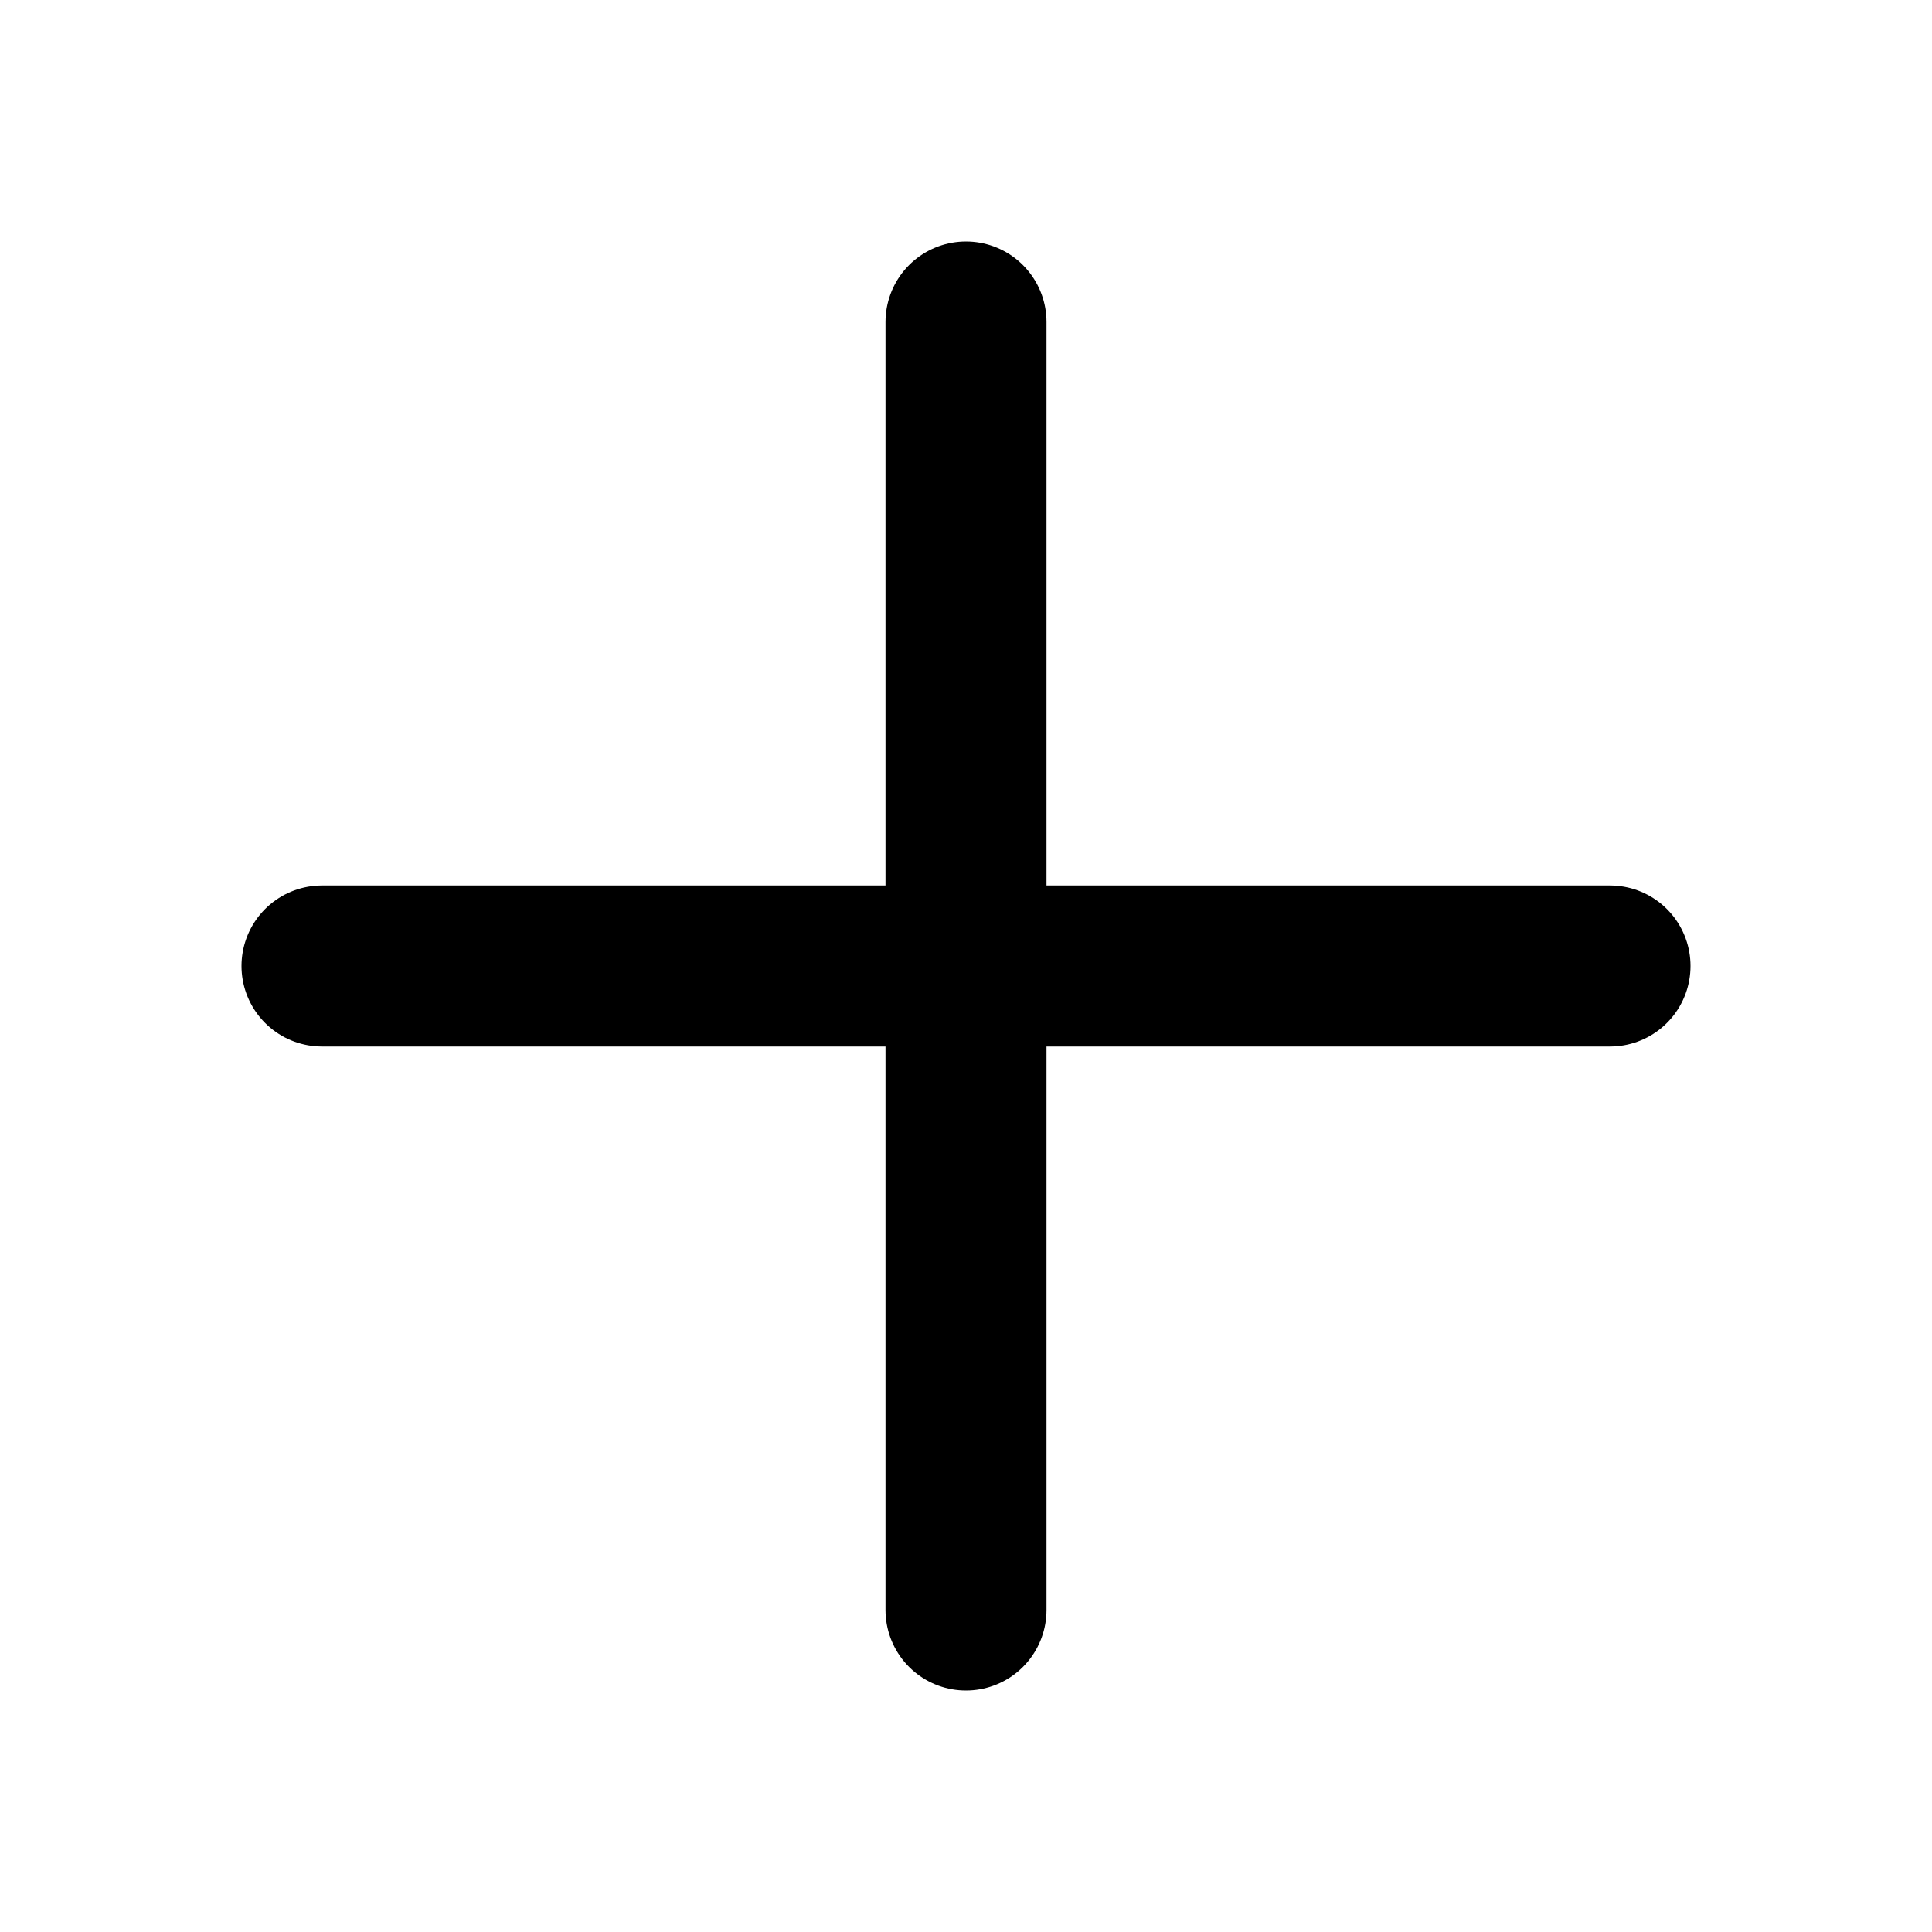
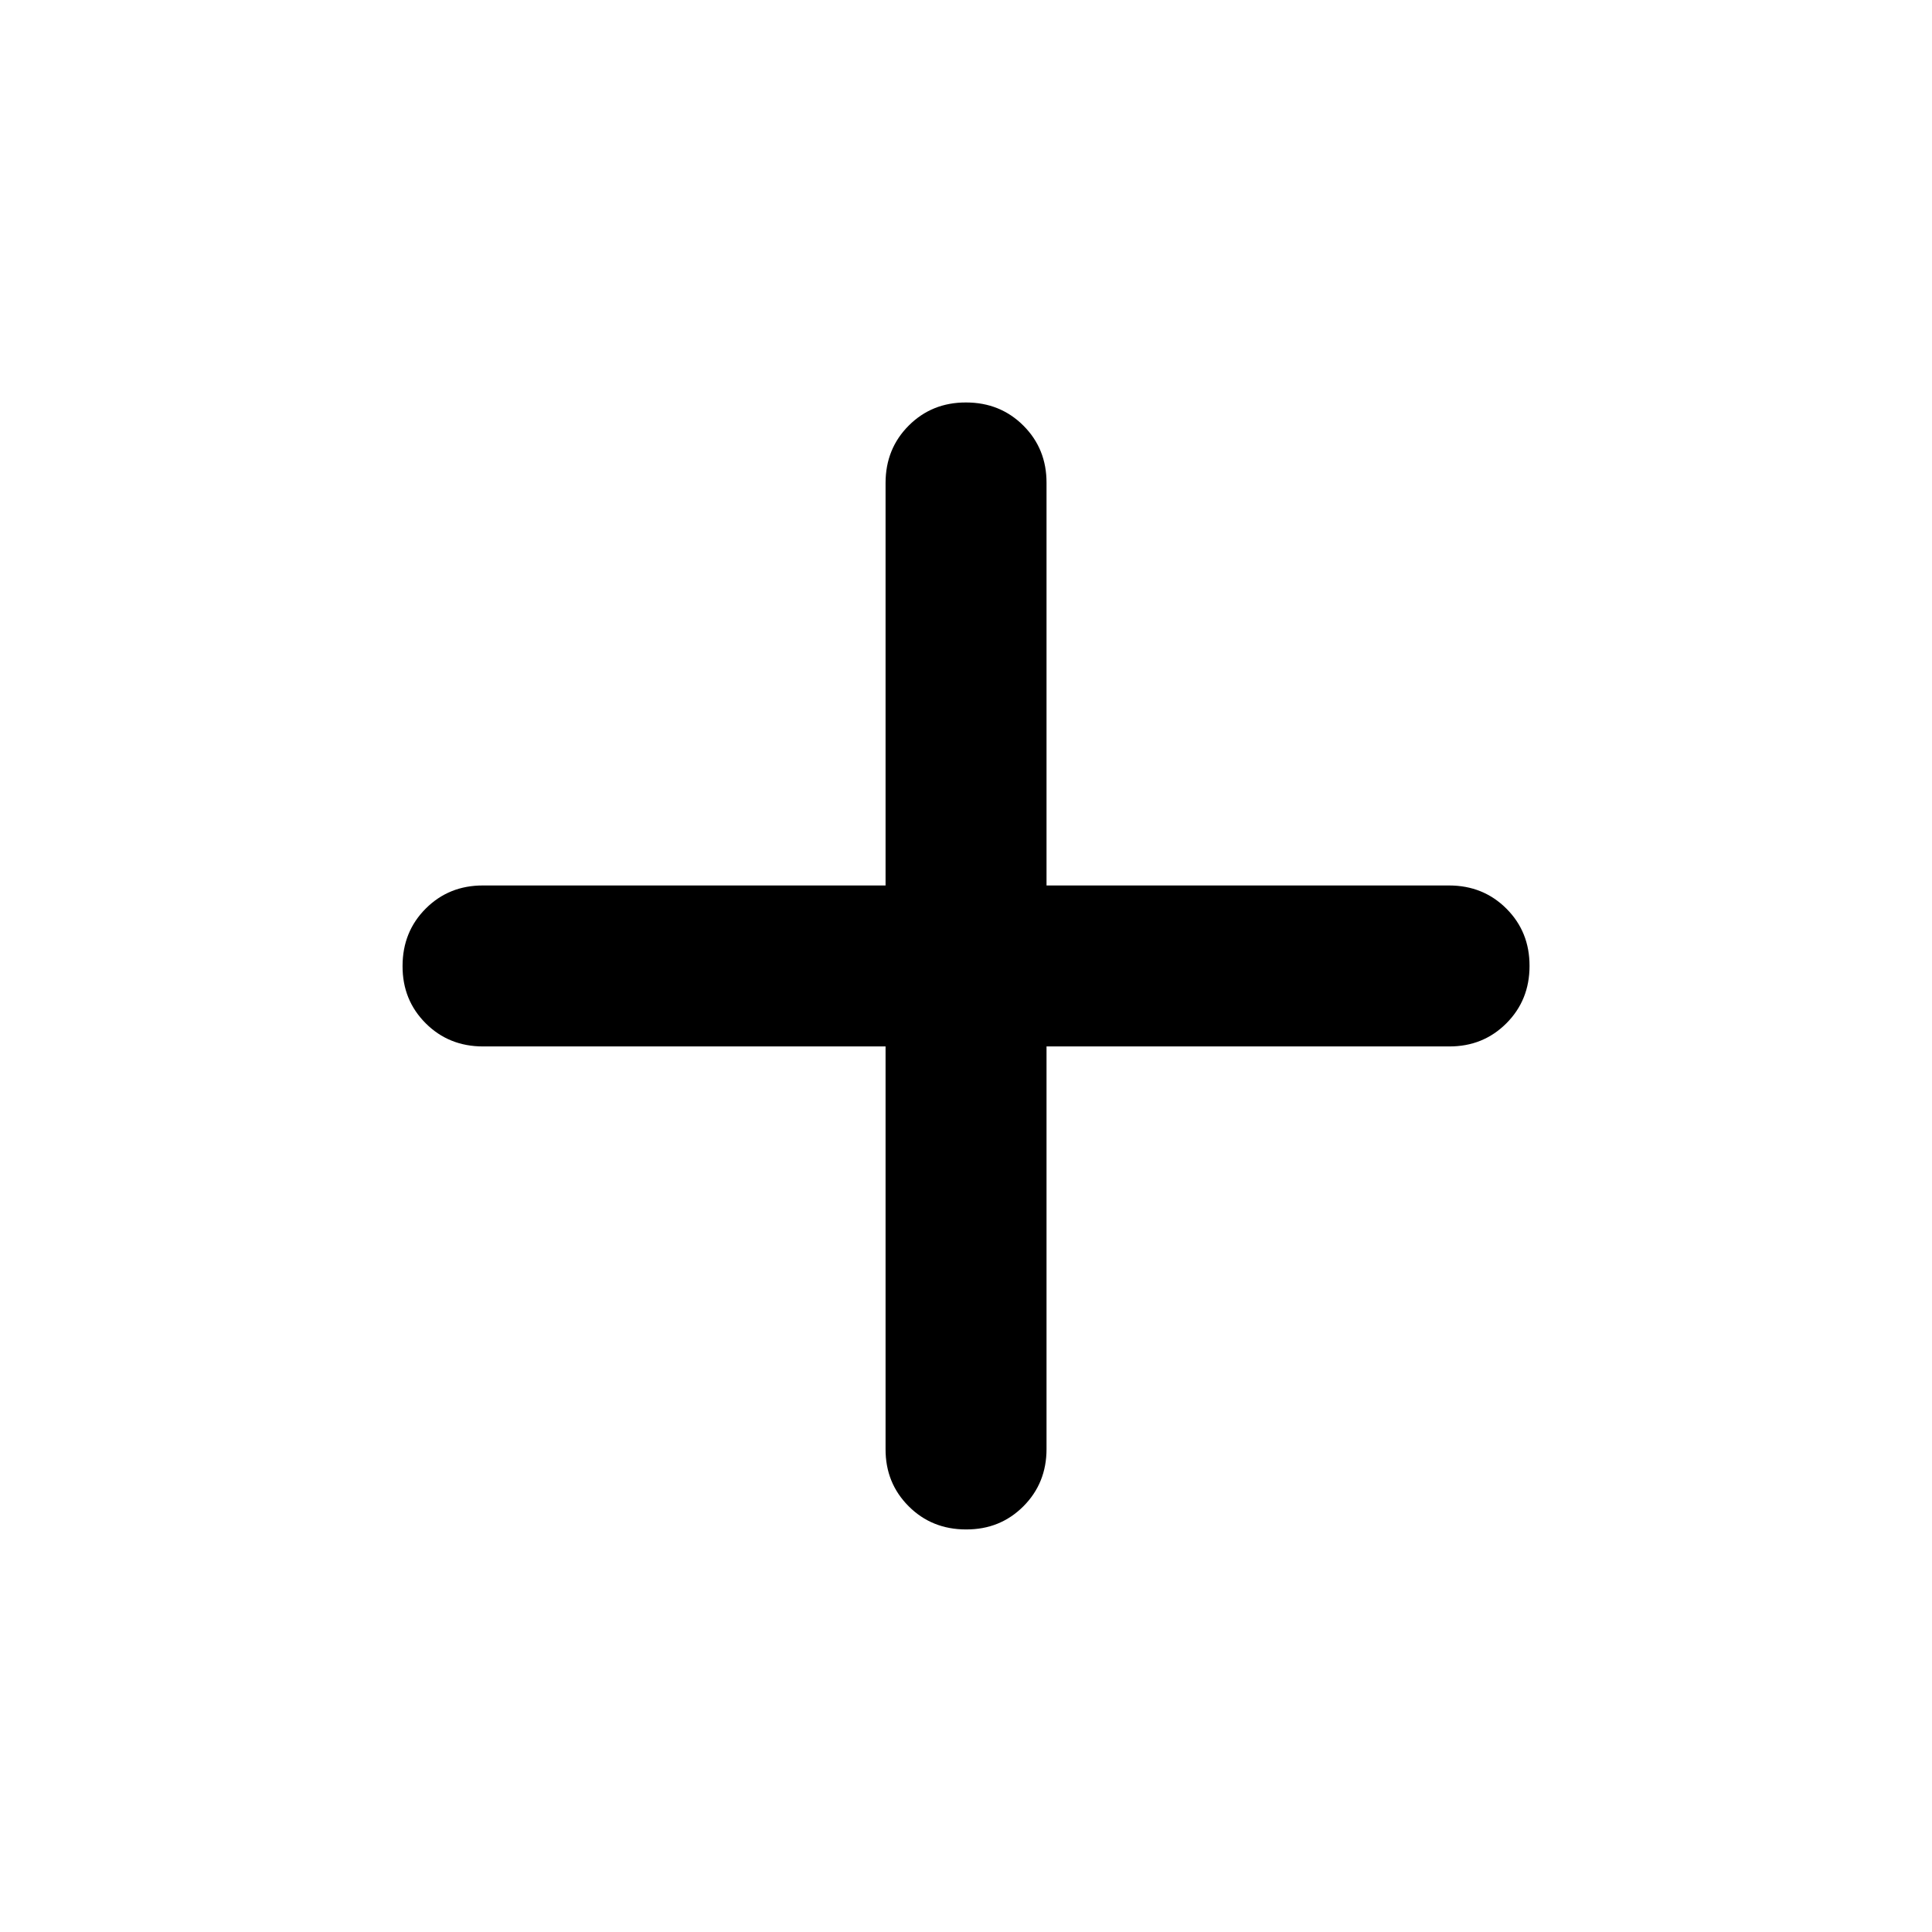
- <svg xmlns="http://www.w3.org/2000/svg" fill="none" viewBox="0 0 24 24" stroke-width="2" stroke="currentColor" aria-hidden="true">
-   <path stroke-linecap="round" stroke-linejoin="round" d="M12 4v16m8-8H4" />
+ <svg xmlns="http://www.w3.org/2000/svg" width="22" height="22" viewBox="0 0 22 22" fill="none">
+   <path d="M11.001 17.416C10.741 17.416 10.523 17.328 10.347 17.152C10.171 16.976 10.083 16.759 10.084 16.5V11.916H5.501C5.241 11.916 5.023 11.828 4.847 11.652C4.671 11.476 4.583 11.259 4.584 11C4.584 10.74 4.672 10.522 4.848 10.346C5.024 10.17 5.242 10.082 5.501 10.083H10.084V5.5C10.084 5.24 10.172 5.022 10.348 4.846C10.524 4.67 10.742 4.582 11.001 4.583C11.26 4.583 11.478 4.671 11.654 4.847C11.83 5.023 11.918 5.241 11.917 5.5V10.083H16.501C16.76 10.083 16.978 10.171 17.154 10.347C17.33 10.523 17.418 10.741 17.417 11C17.417 11.259 17.329 11.477 17.153 11.653C16.977 11.829 16.76 11.917 16.501 11.916H11.917V16.5C11.917 16.759 11.829 16.977 11.653 17.153C11.477 17.329 11.26 17.417 11.001 17.416Z" fill="currentColor" />
</svg>
